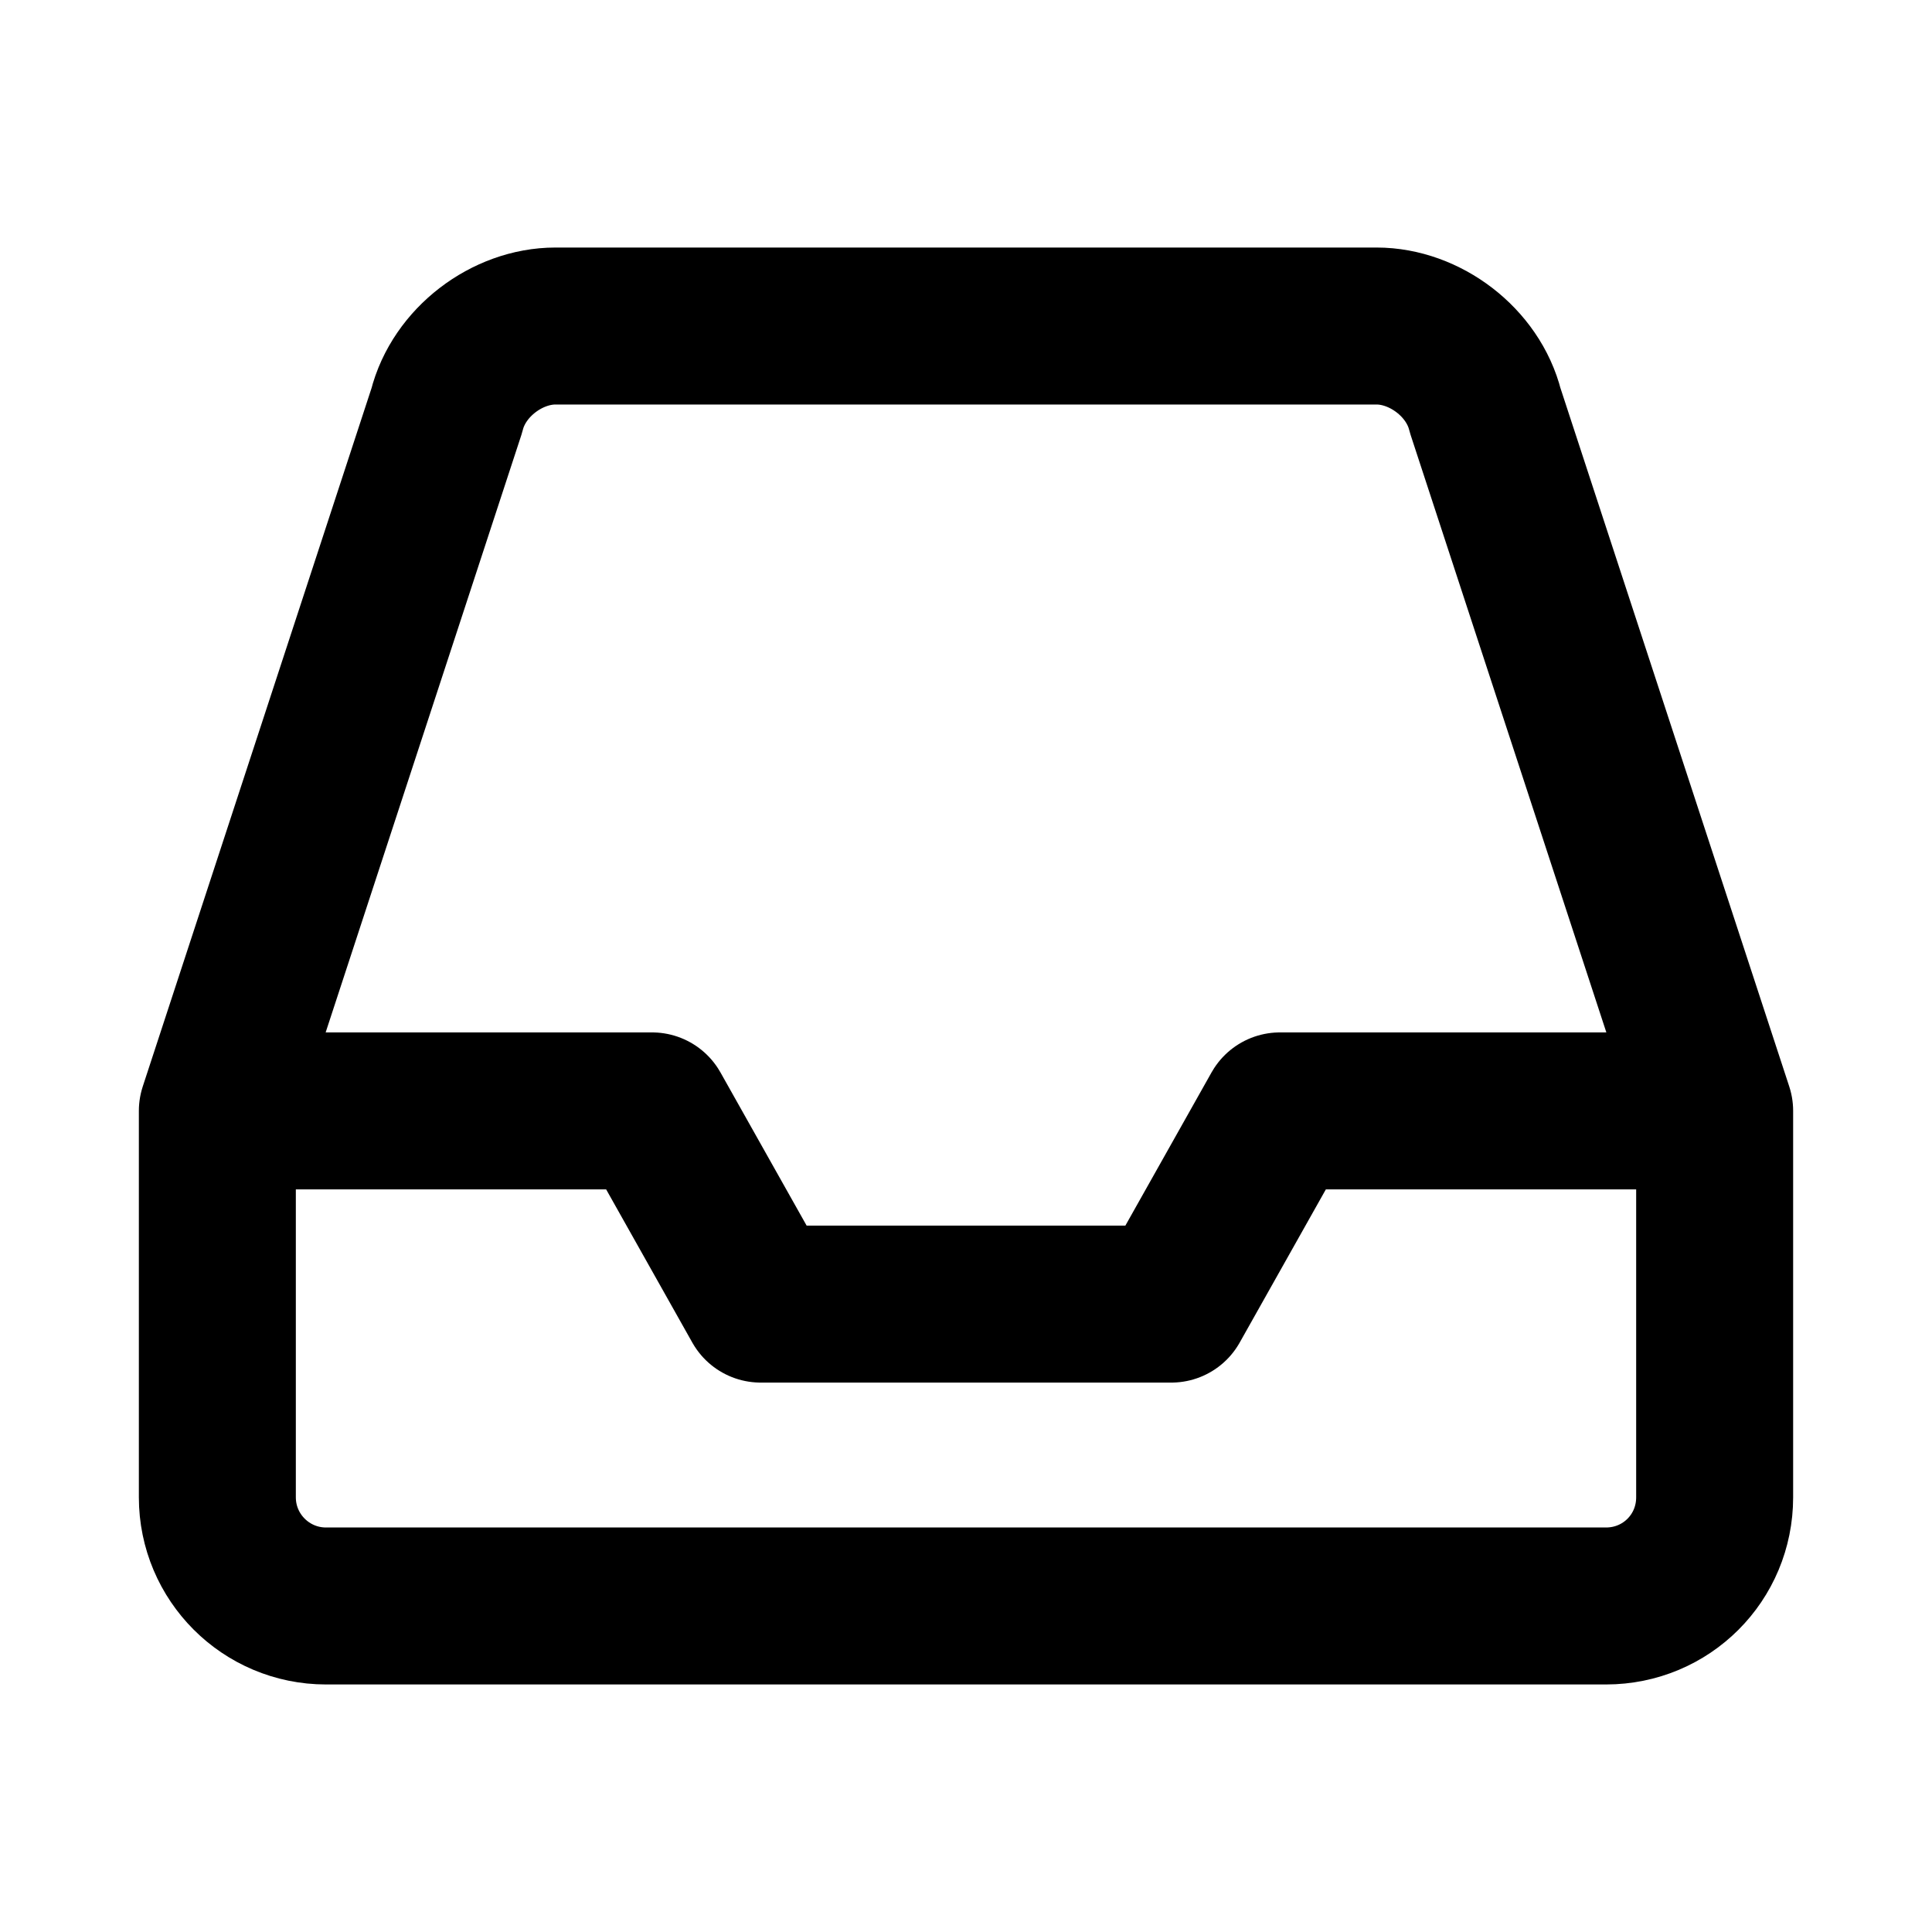
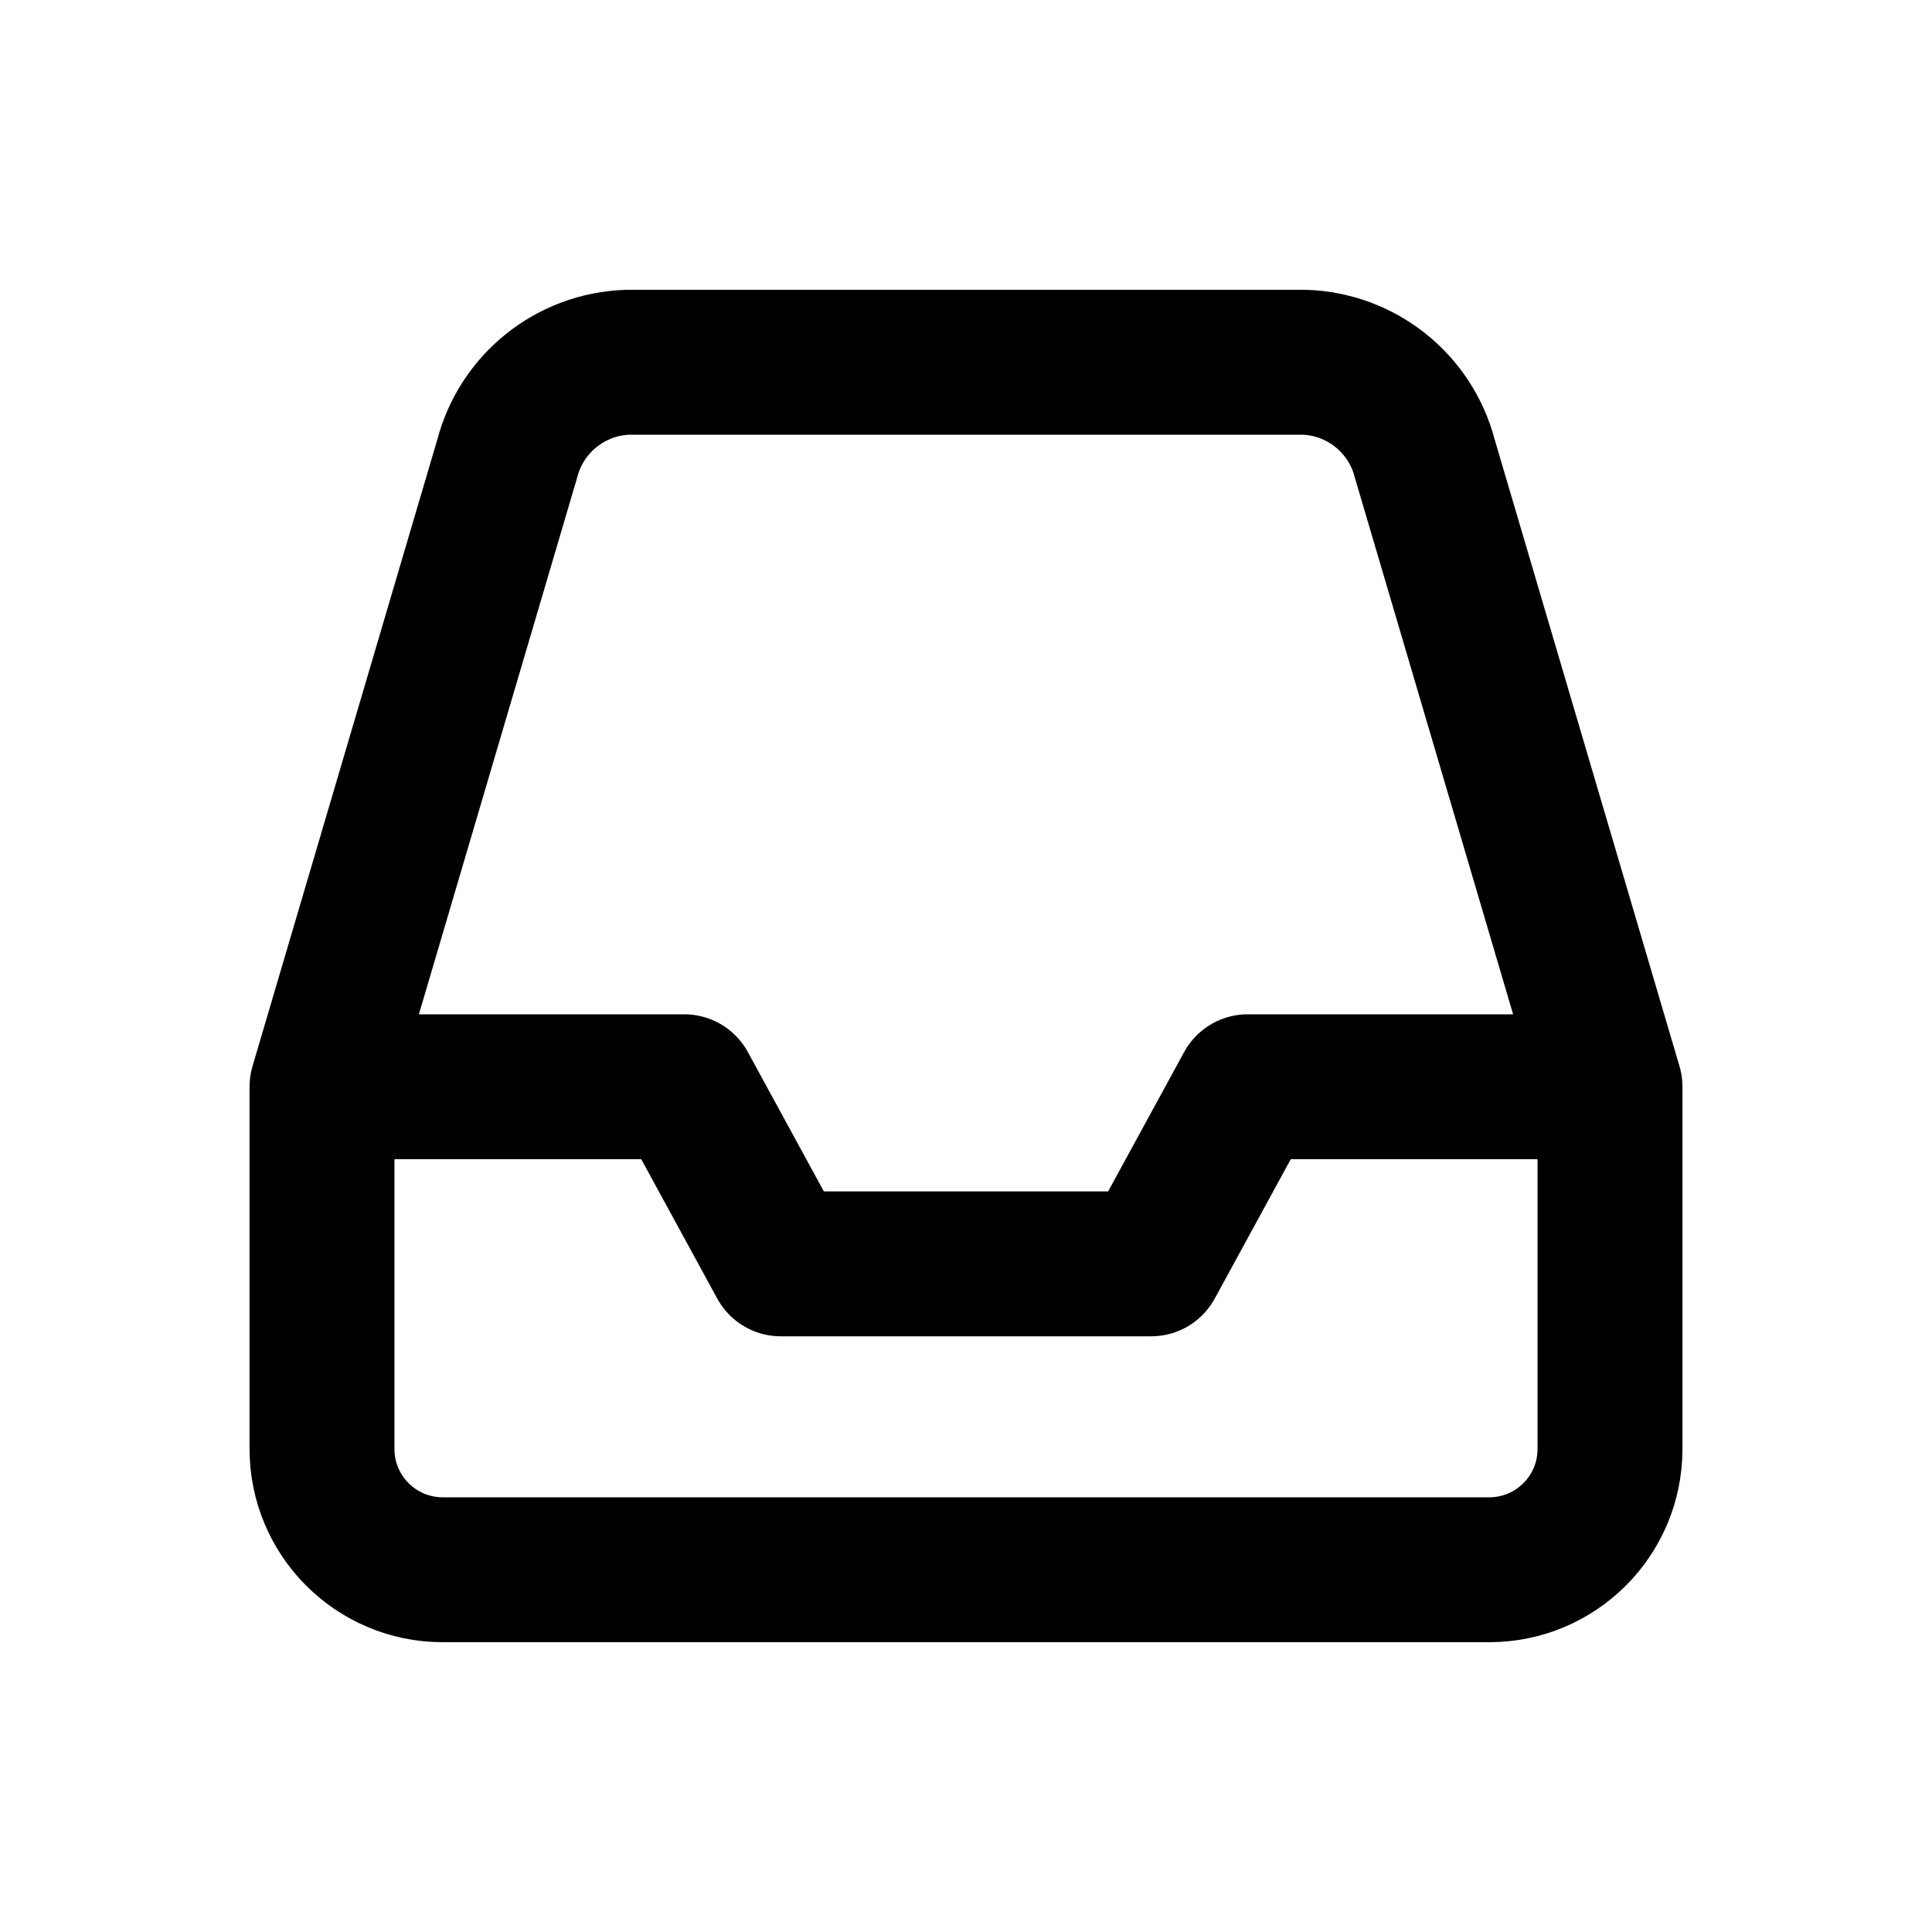
- <svg xmlns="http://www.w3.org/2000/svg" width="16" height="16" viewBox="0 0 16 16">
-   <path fill="none" stroke="#000" stroke-width="1.3" stroke-linejoin="round" d="M1.8 9.2 3.7 3.4c.1-.4.5-.7.9-.7h6.8c.4 0 .8.3.9.7l1.9 5.8v3.2c0 .5-.4.9-.9.9H2.7a.9.9 0 0 1-.9-.9V9.2Zm0 0h3.6l.9 1.6h3.4l.9-1.6h3.6" />
+ <svg xmlns="http://www.w3.org/2000/svg" width="24" height="24" viewBox="0 0 24 24" fill="none" stroke="#000" stroke-width="1.8" stroke-linecap="round" stroke-linejoin="round">
+   <path d="M4 13.5 6.3 5.7A1.6 1.6 0 0 1 7.8 4.5h8.4a1.6 1.6 0 0 1 1.5 1.2L20 13.5V18a1.5 1.5 0 0 1-1.5 1.5h-13A1.5 1.5 0 0 1 4 18v-4.5Zm0 0h4.5l1.2 2.2h4.6l1.2-2.2H20" />
</svg>
